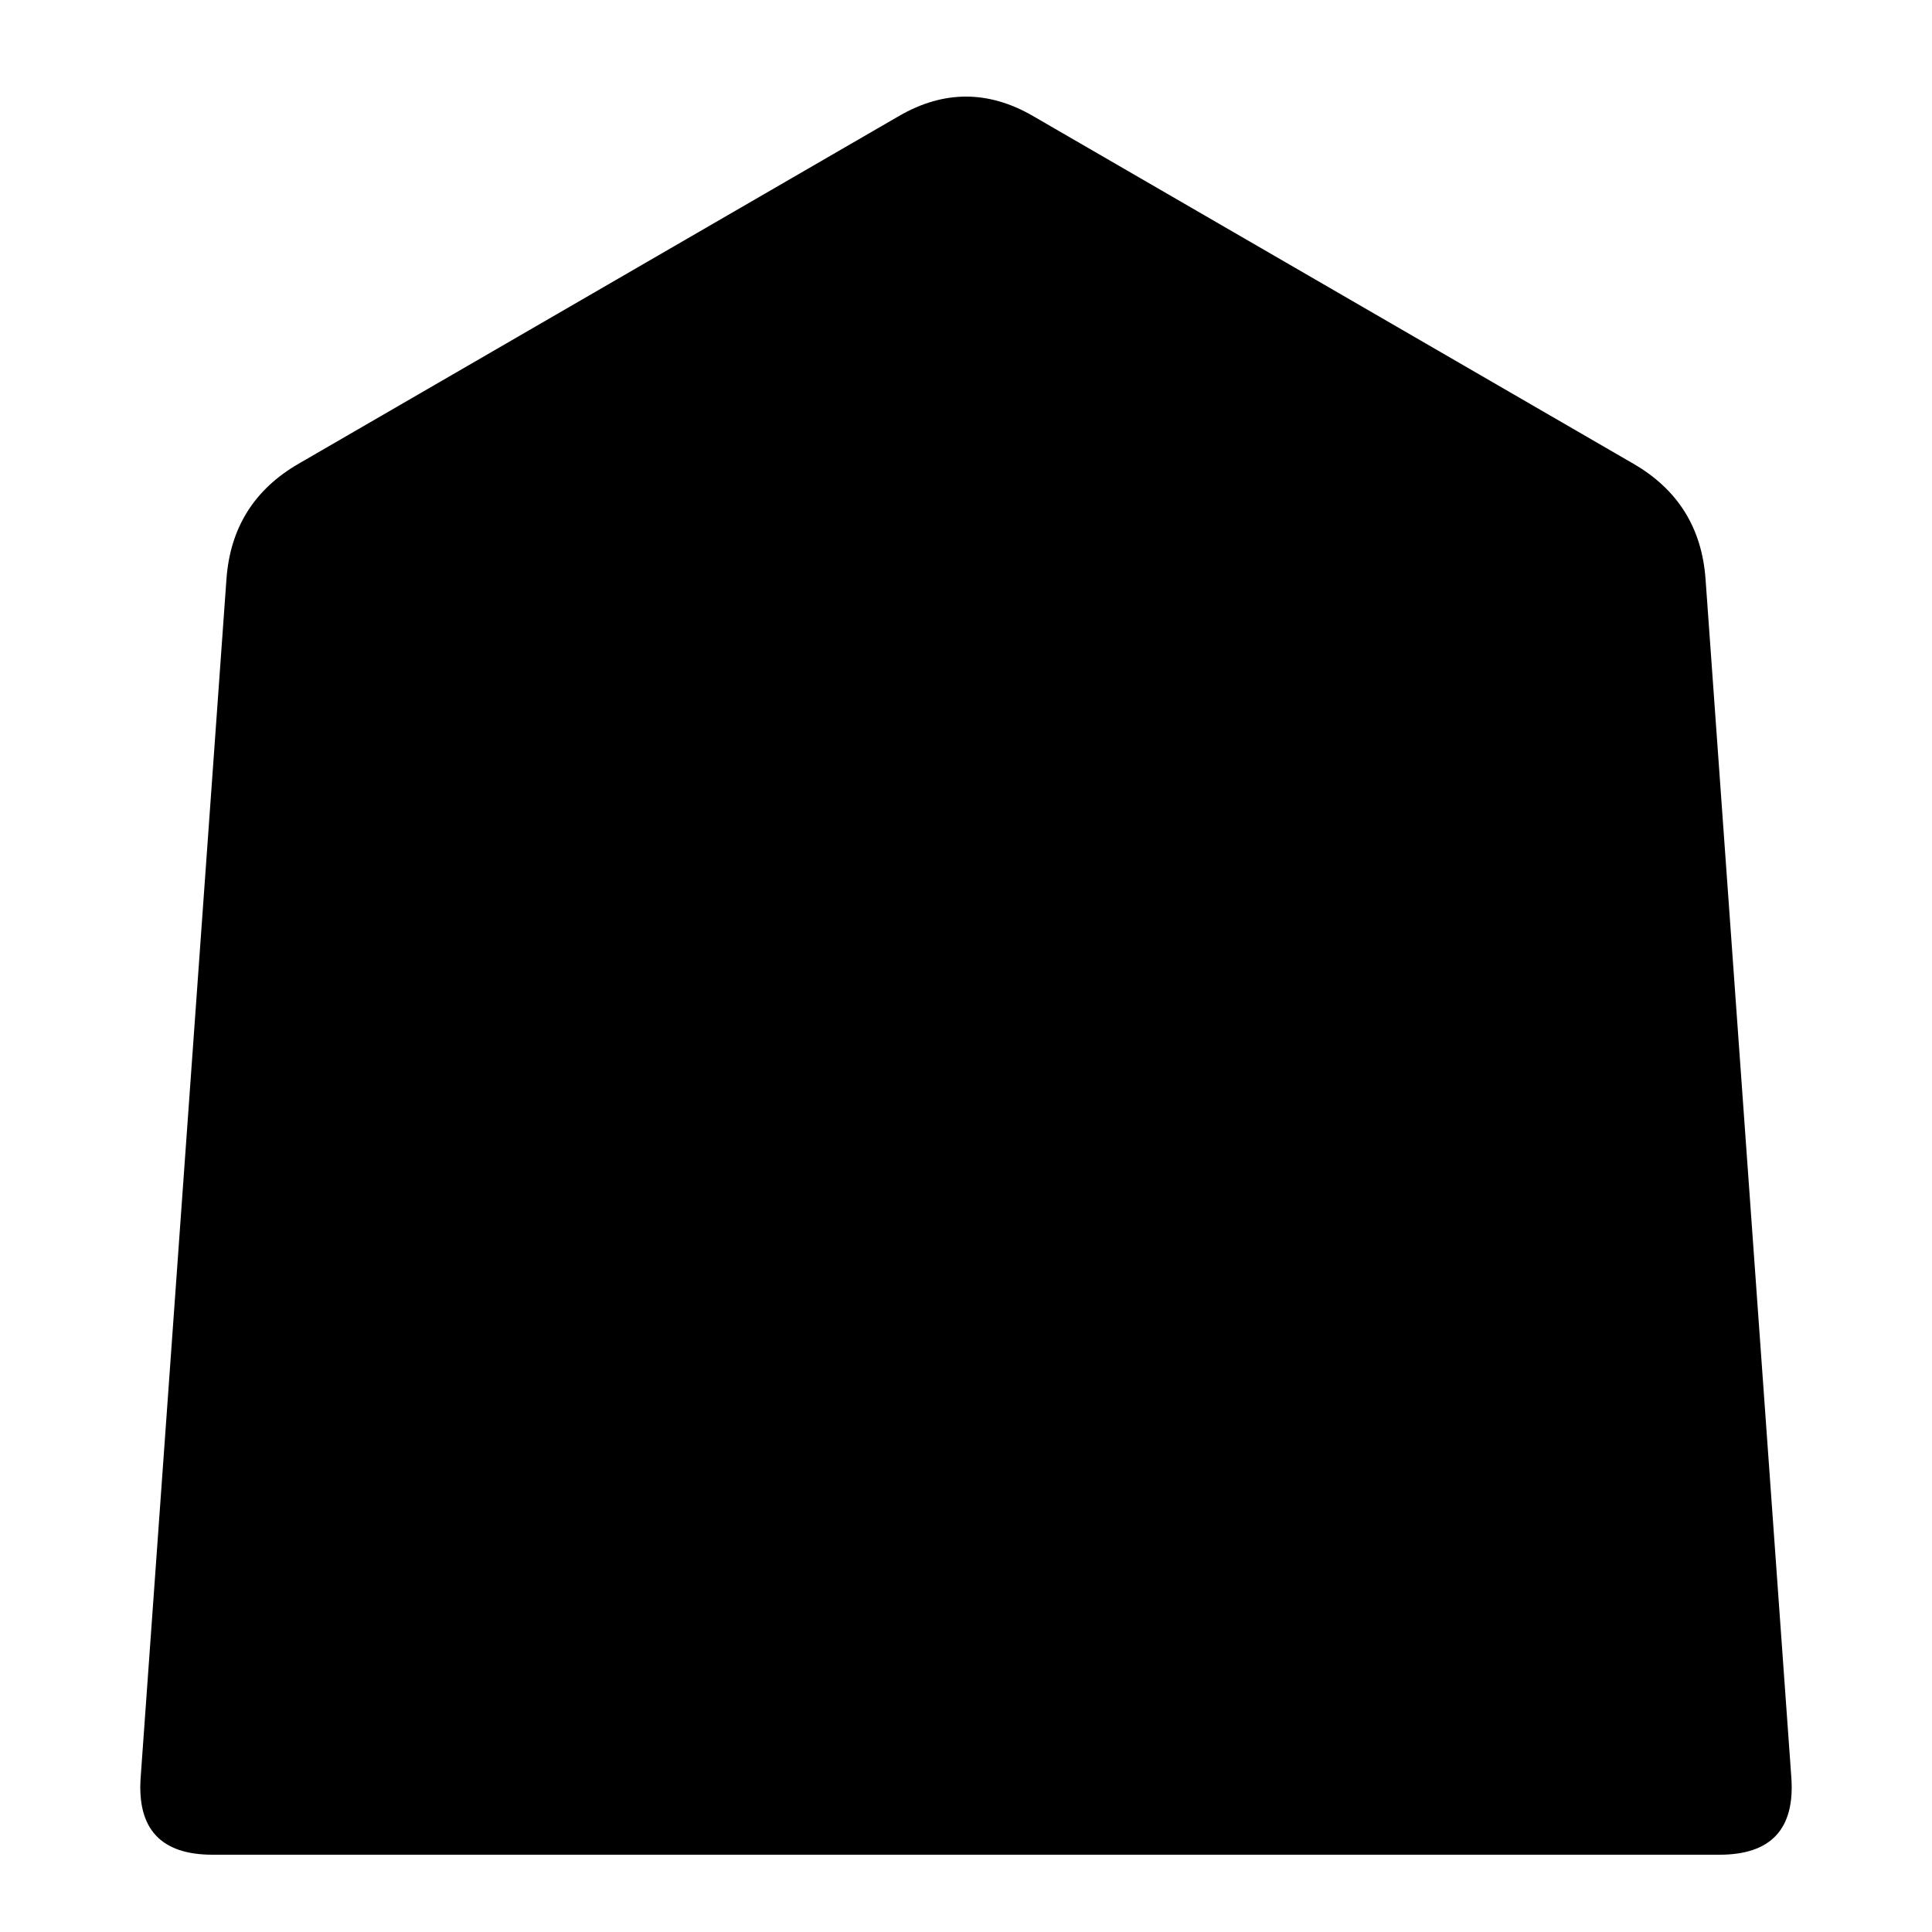
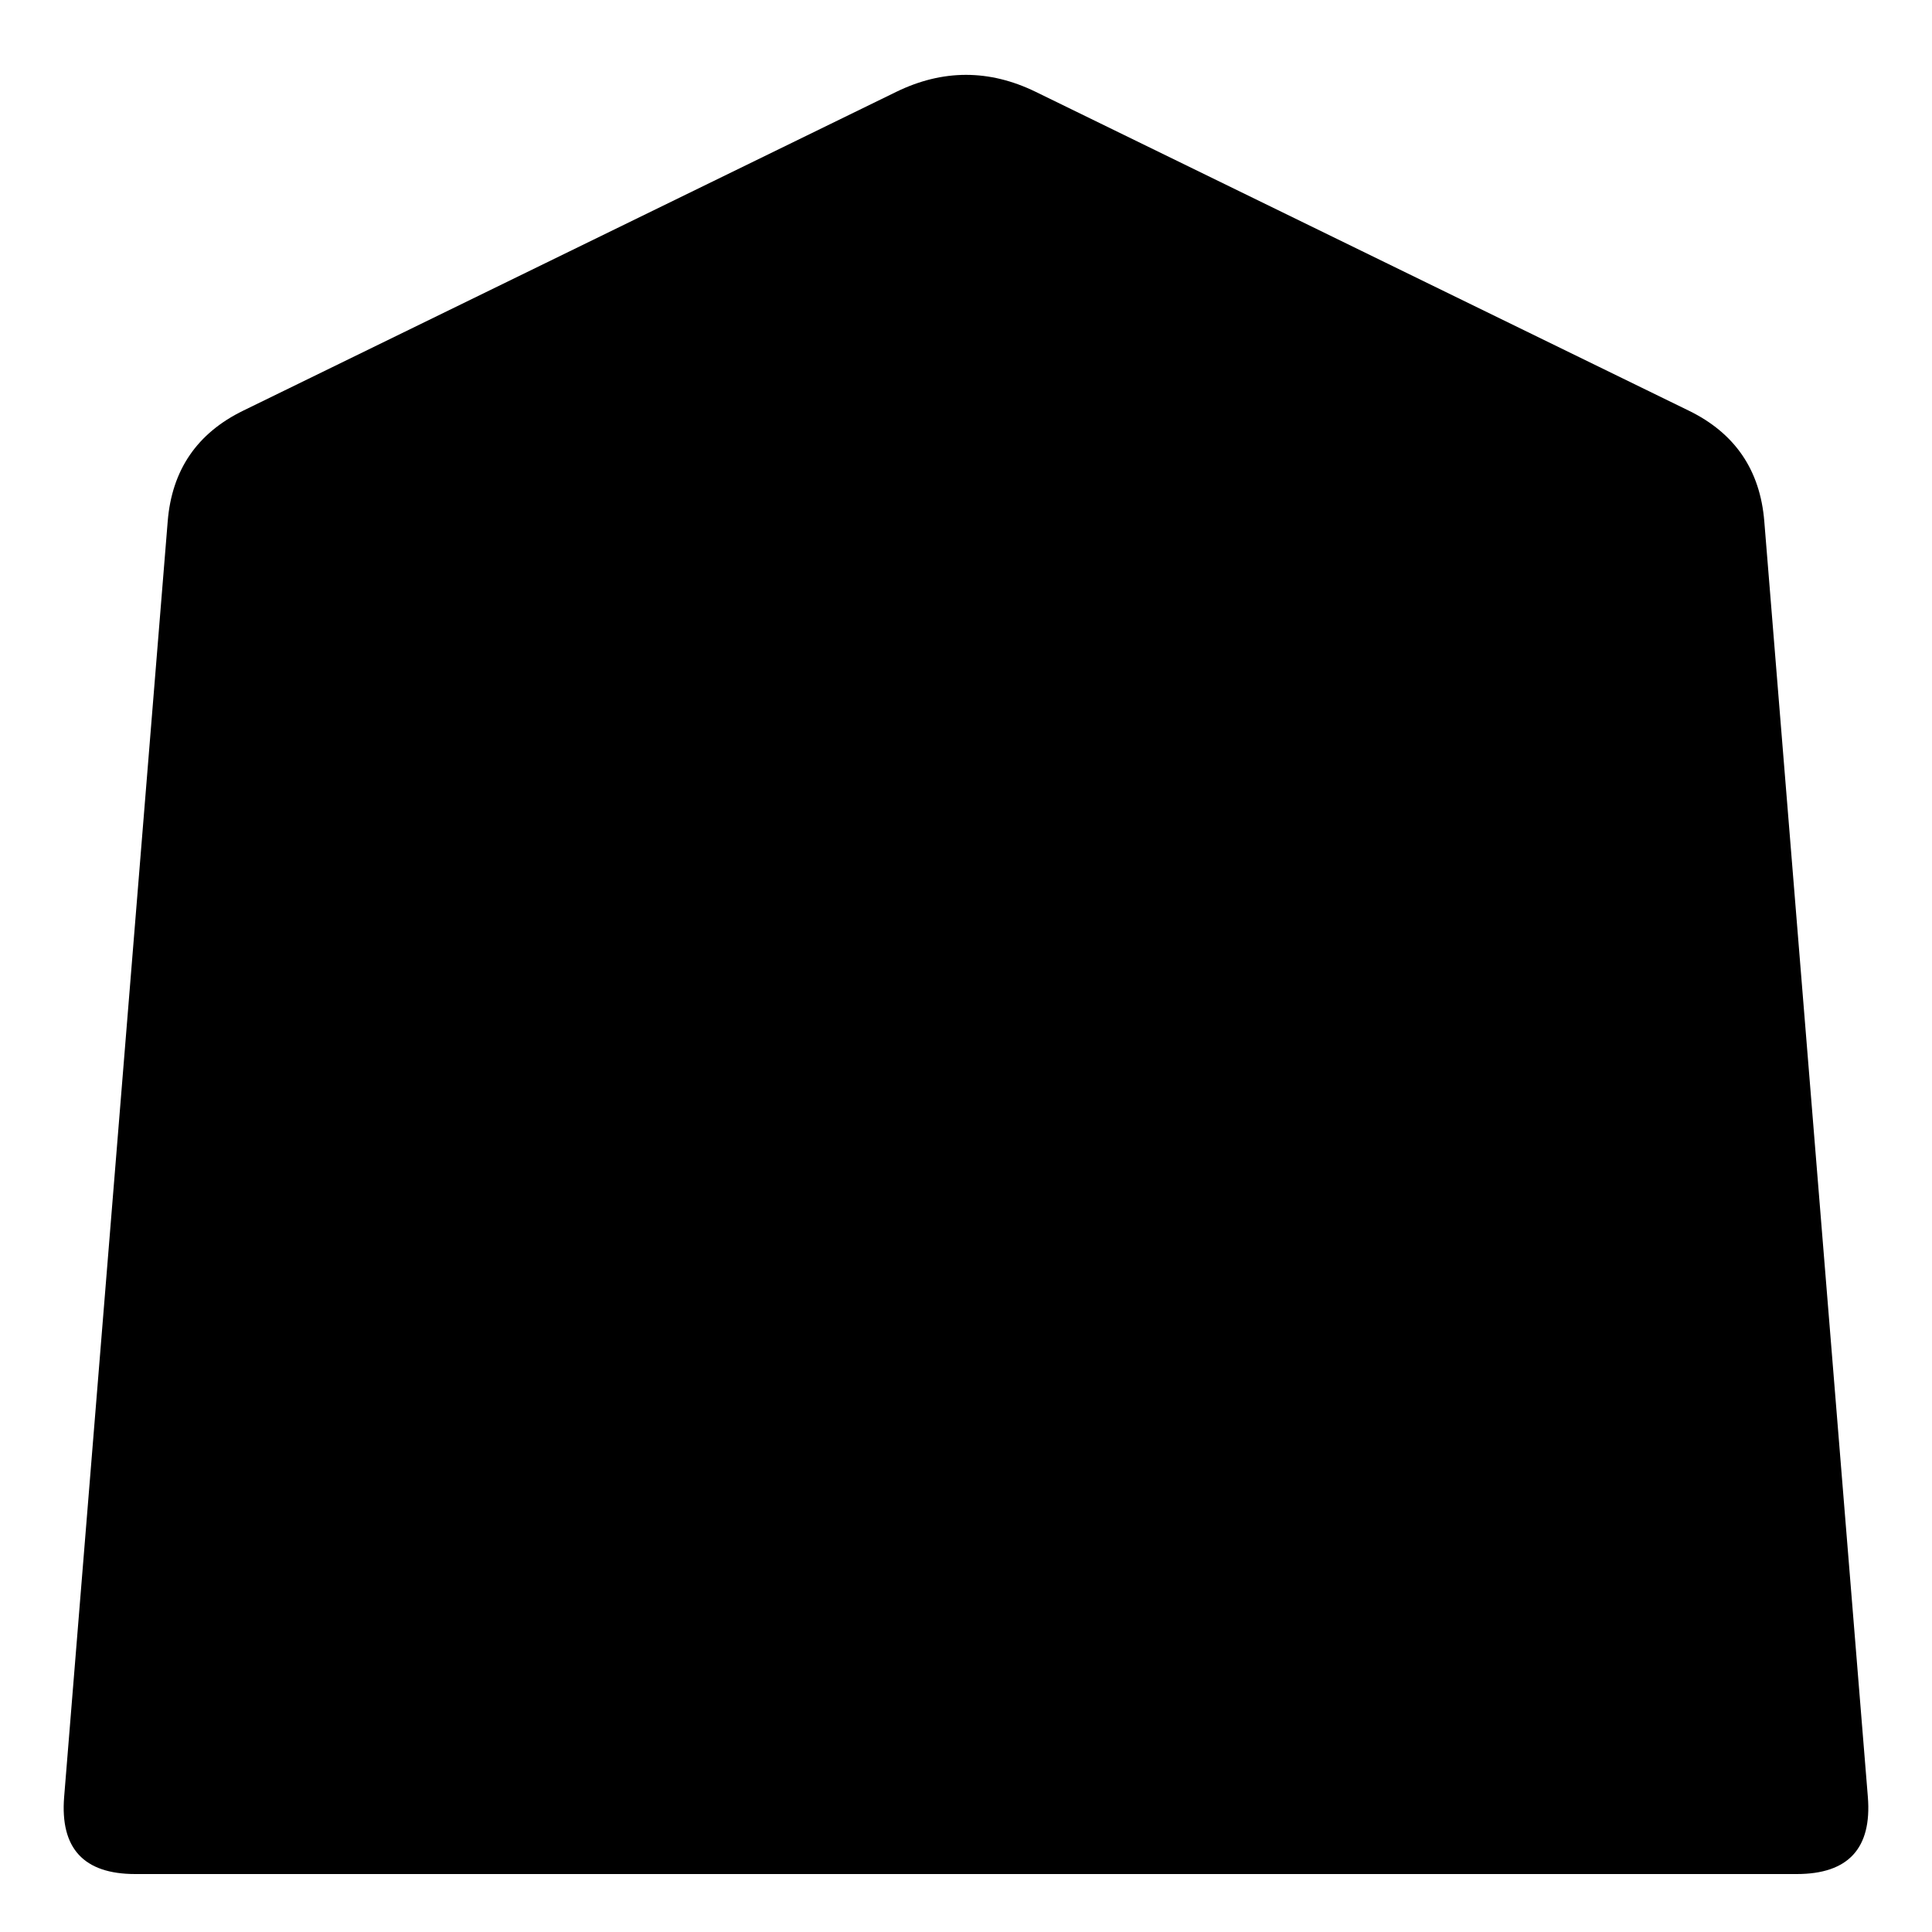
<svg xmlns="http://www.w3.org/2000/svg" viewBox="0 0 100 100">
-   <path d="M 53.46,6.0 L 84.54,24.0 Q 88,26 88.28,29.99 L 92.72,92.01 Q 93,96 89.0,96.0 L 11.0,96.0 Q 7,96 7.28,92.01 L 11.72,29.99 Q 12,26 15.46,24.0 L 46.54,6.0 Q 50,4 53.46,6.0 Z" fill="#000" />
+   <path d="M 53.6,4.75 L 87.4,21.25 Q 91,23 91.32,26.99 L 96.68,93.01 Q 97,97 93.0,97.0 L 7.0,97.0 Q 3,97 3.32,93.01 L 8.68,26.99 Q 9,23 12.6,21.25 L 46.4,4.75 Q 50,3 53.6,4.75 Z" fill="#000" />
</svg>
